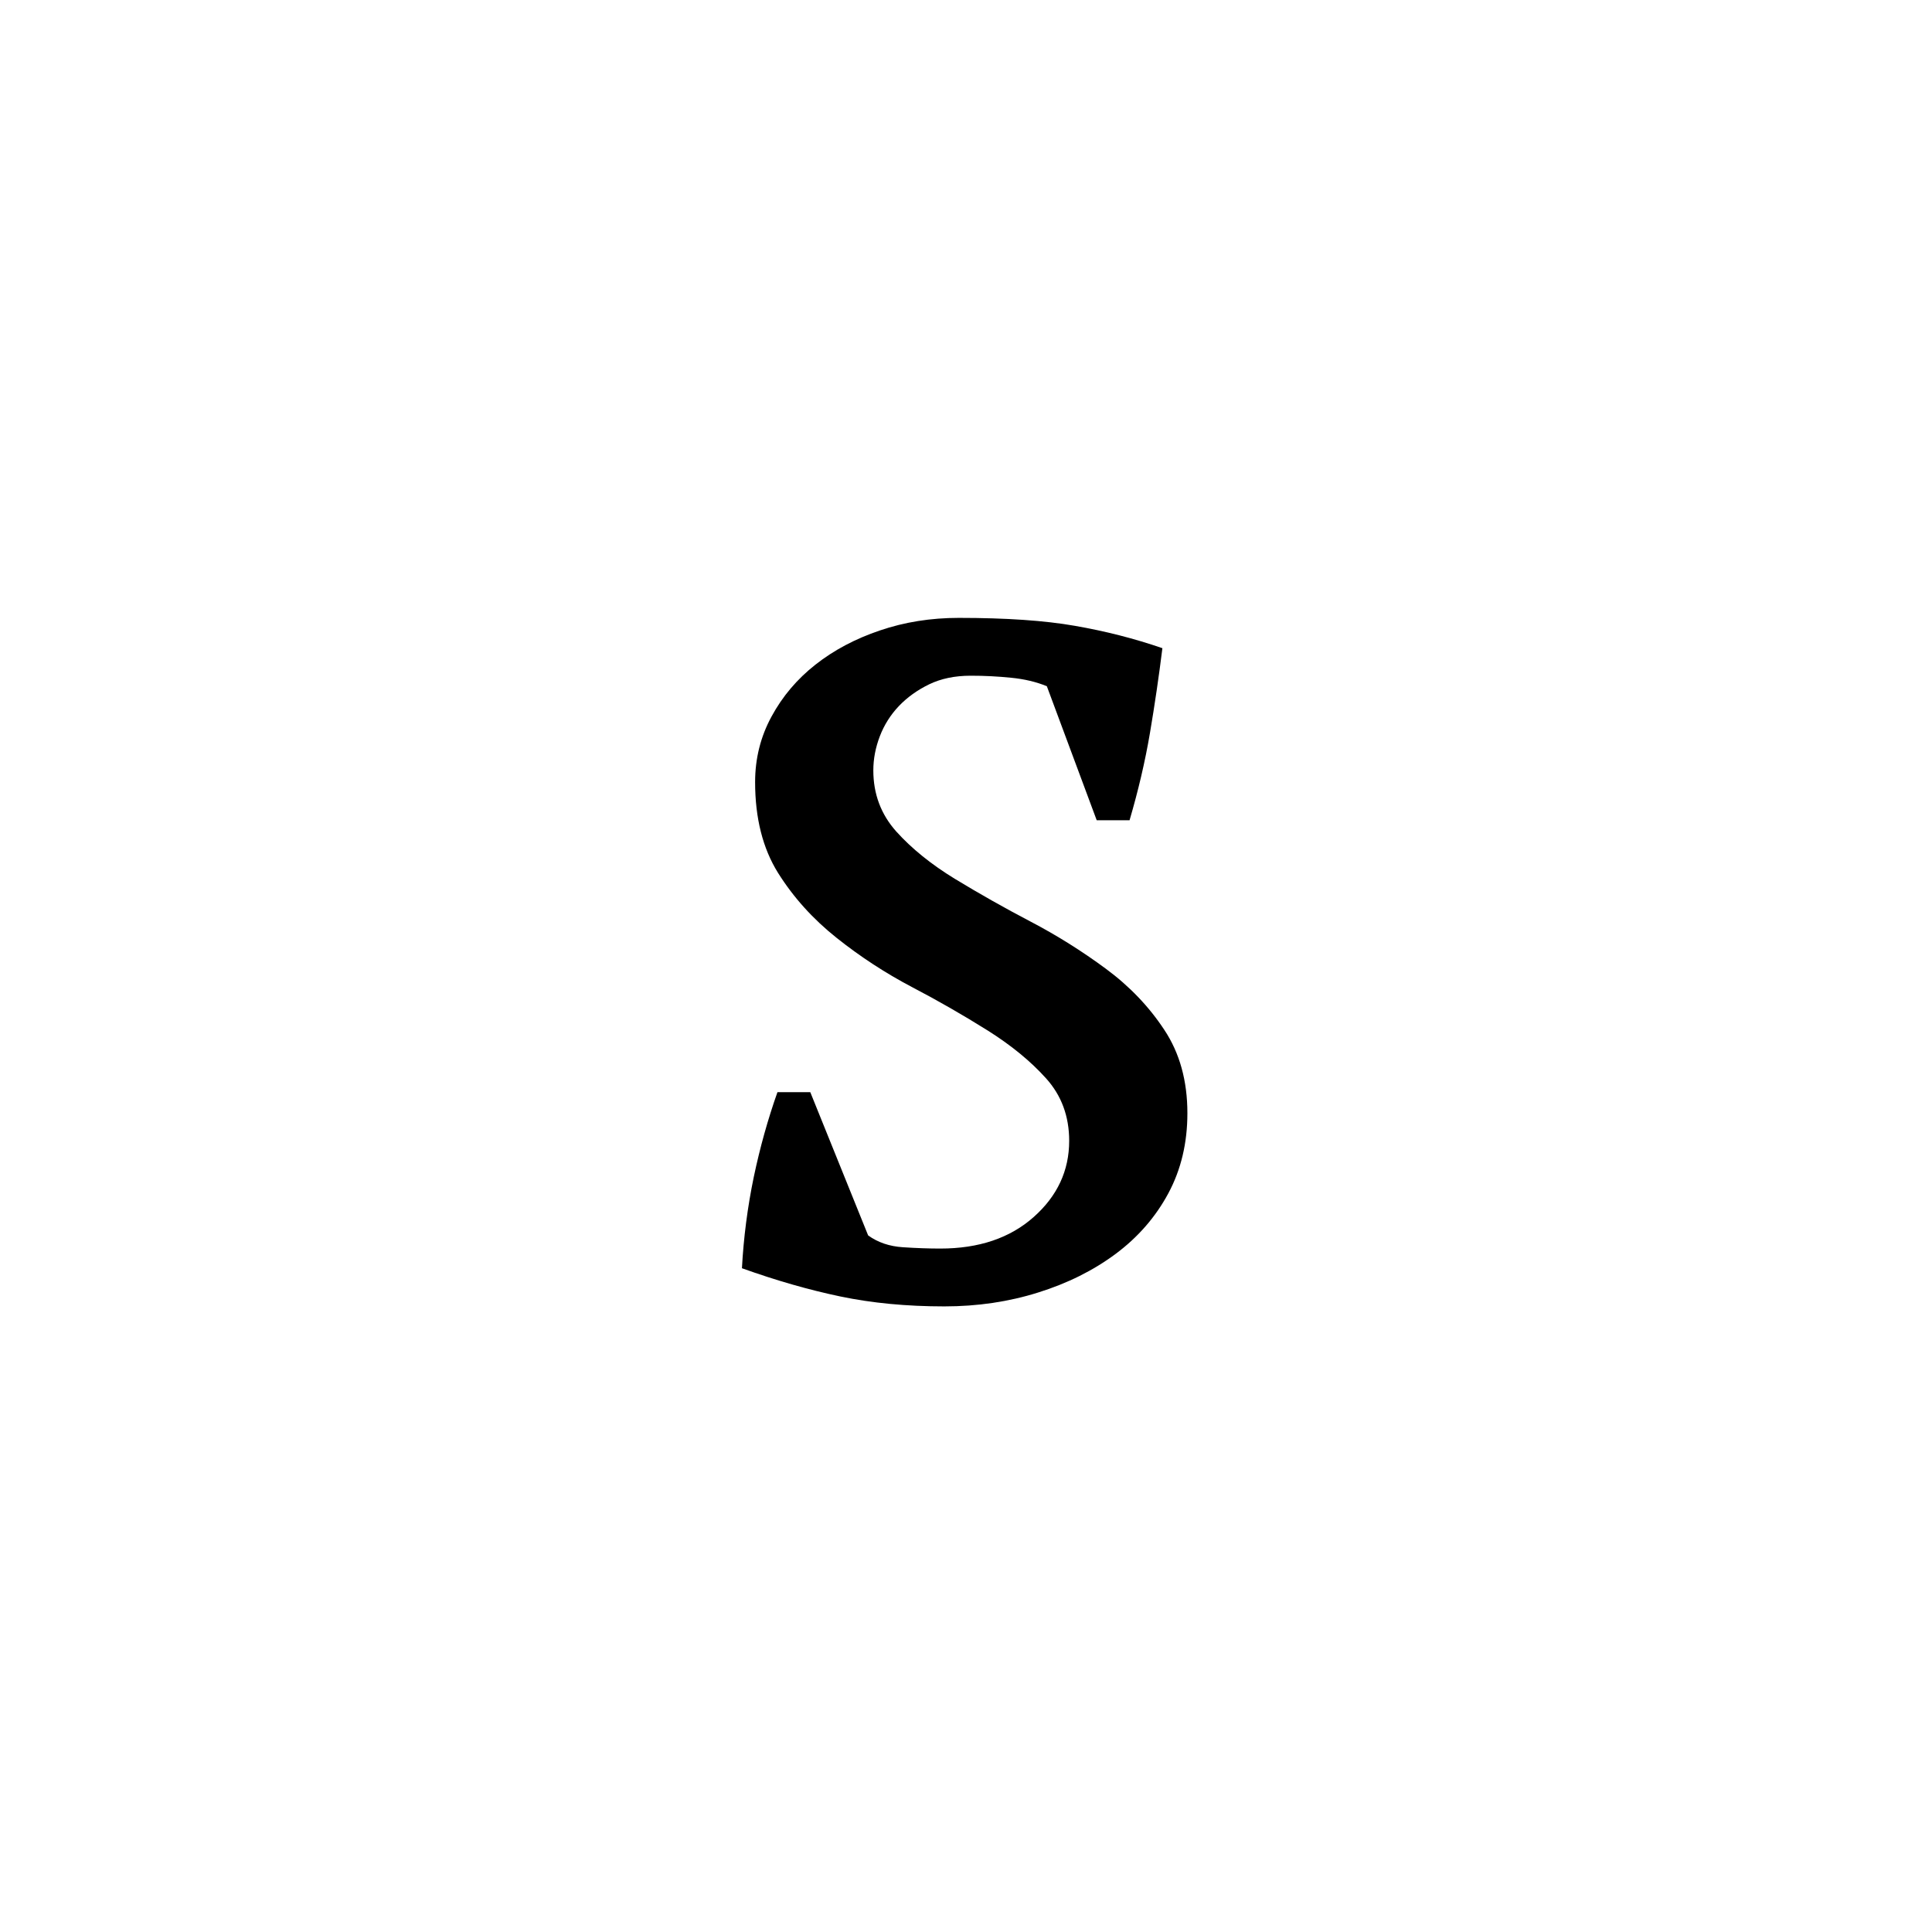
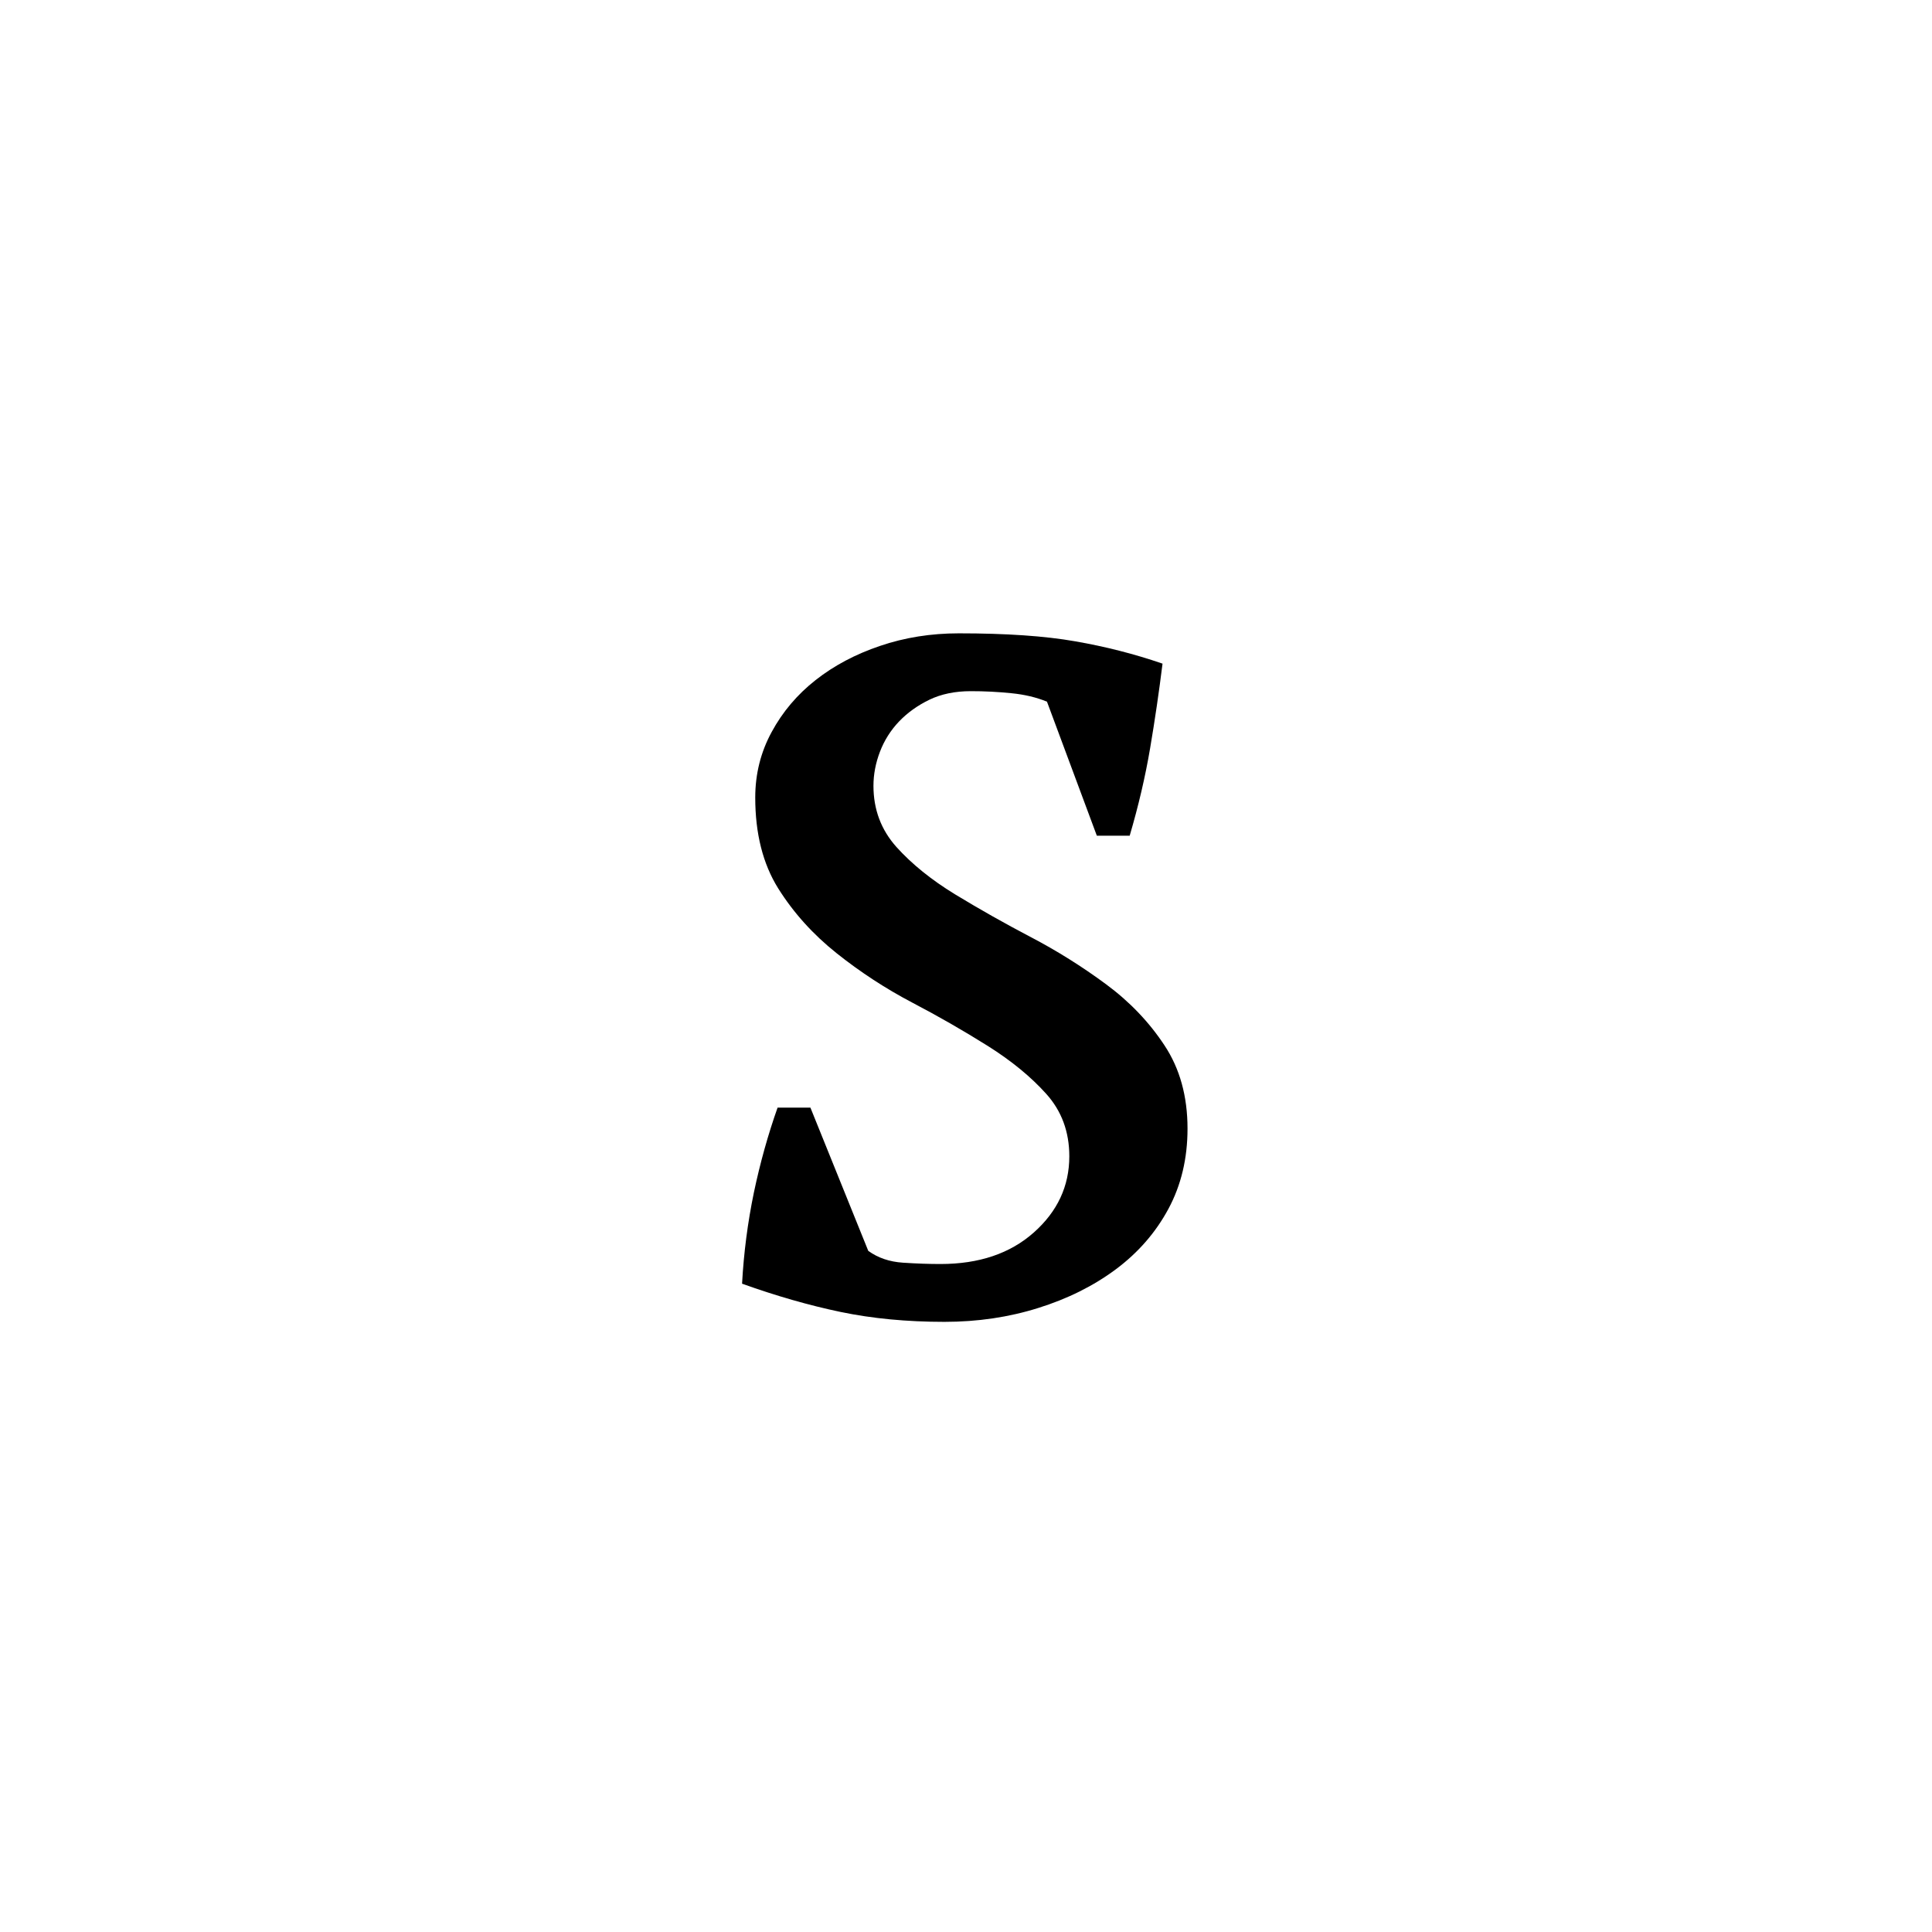
<svg xmlns="http://www.w3.org/2000/svg" xmlns:xlink="http://www.w3.org/1999/xlink" enable-background="new 0 0 250 250" height="250px" viewBox="0 0 250 250" width="250px" x="0px" xml:space="preserve" y="0px">
  <defs>
-     <symbol id="15b3e8a0a" overflow="visible">
+     <symbol id="e9546dada" overflow="visible">
      <path d="M50.156-19.375c0-3.176-.996-5.867-2.984-8.078-1.98-2.207-4.5-4.274-7.563-6.203a143.886 143.886 0 0 0-9.78-5.61 61.84 61.84 0 0 1-9.767-6.375c-3.062-2.437-5.59-5.238-7.578-8.406-1.98-3.176-2.968-7.094-2.968-11.75 0-3.05.707-5.879 2.125-8.484 1.414-2.614 3.312-4.852 5.687-6.719 2.383-1.875 5.164-3.348 8.344-4.422 3.176-1.082 6.578-1.625 10.203-1.625 6.113 0 11.125.344 15.031 1.031 3.914.68 7.688 1.641 11.313 2.891-.45 3.625-.985 7.281-1.61 10.969-.625 3.68-1.507 7.445-2.64 11.297h-4.25l-6.453-17.344c-1.368-.563-2.899-.926-4.594-1.094a51.14 51.14 0 0 0-5.266-.266c-2.043 0-3.828.372-5.36 1.11-1.53.742-2.839 1.68-3.921 2.812a11.711 11.711 0 0 0-2.469 3.907c-.562 1.468-.843 2.945-.843 4.421 0 3.055.988 5.688 2.968 7.907 1.989 2.21 4.516 4.25 7.578 6.125a176.294 176.294 0 0 0 9.766 5.515 74.507 74.507 0 0 1 9.781 6.125c3.063 2.262 5.582 4.899 7.563 7.907 1.988 3 2.984 6.593 2.984 10.78 0 3.856-.824 7.313-2.469 10.376-1.648 3.062-3.918 5.672-6.812 7.828-2.887 2.148-6.23 3.813-10.031 5C42.348 1.445 38.3 2.047 34 2.047c-4.875 0-9.355-.43-13.438-1.281-4.074-.852-8.324-2.07-12.75-3.657a79.07 79.07 0 0 1 1.532-11.812c.8-3.8 1.82-7.457 3.062-10.969h4.25L24.141-7.14c1.25.907 2.75 1.418 4.5 1.532 1.757.117 3.375.171 4.843.171 4.989 0 9.016-1.359 12.078-4.078 3.063-2.718 4.594-6.004 4.594-9.859zm0 0" />
    </symbol>
  </defs>
-   <use x="88.195" xlink:href="#15b3e8a0a" y="167" />
+   <use x="88.212" xlink:href="#e9546dada" y="169" />
</svg>
